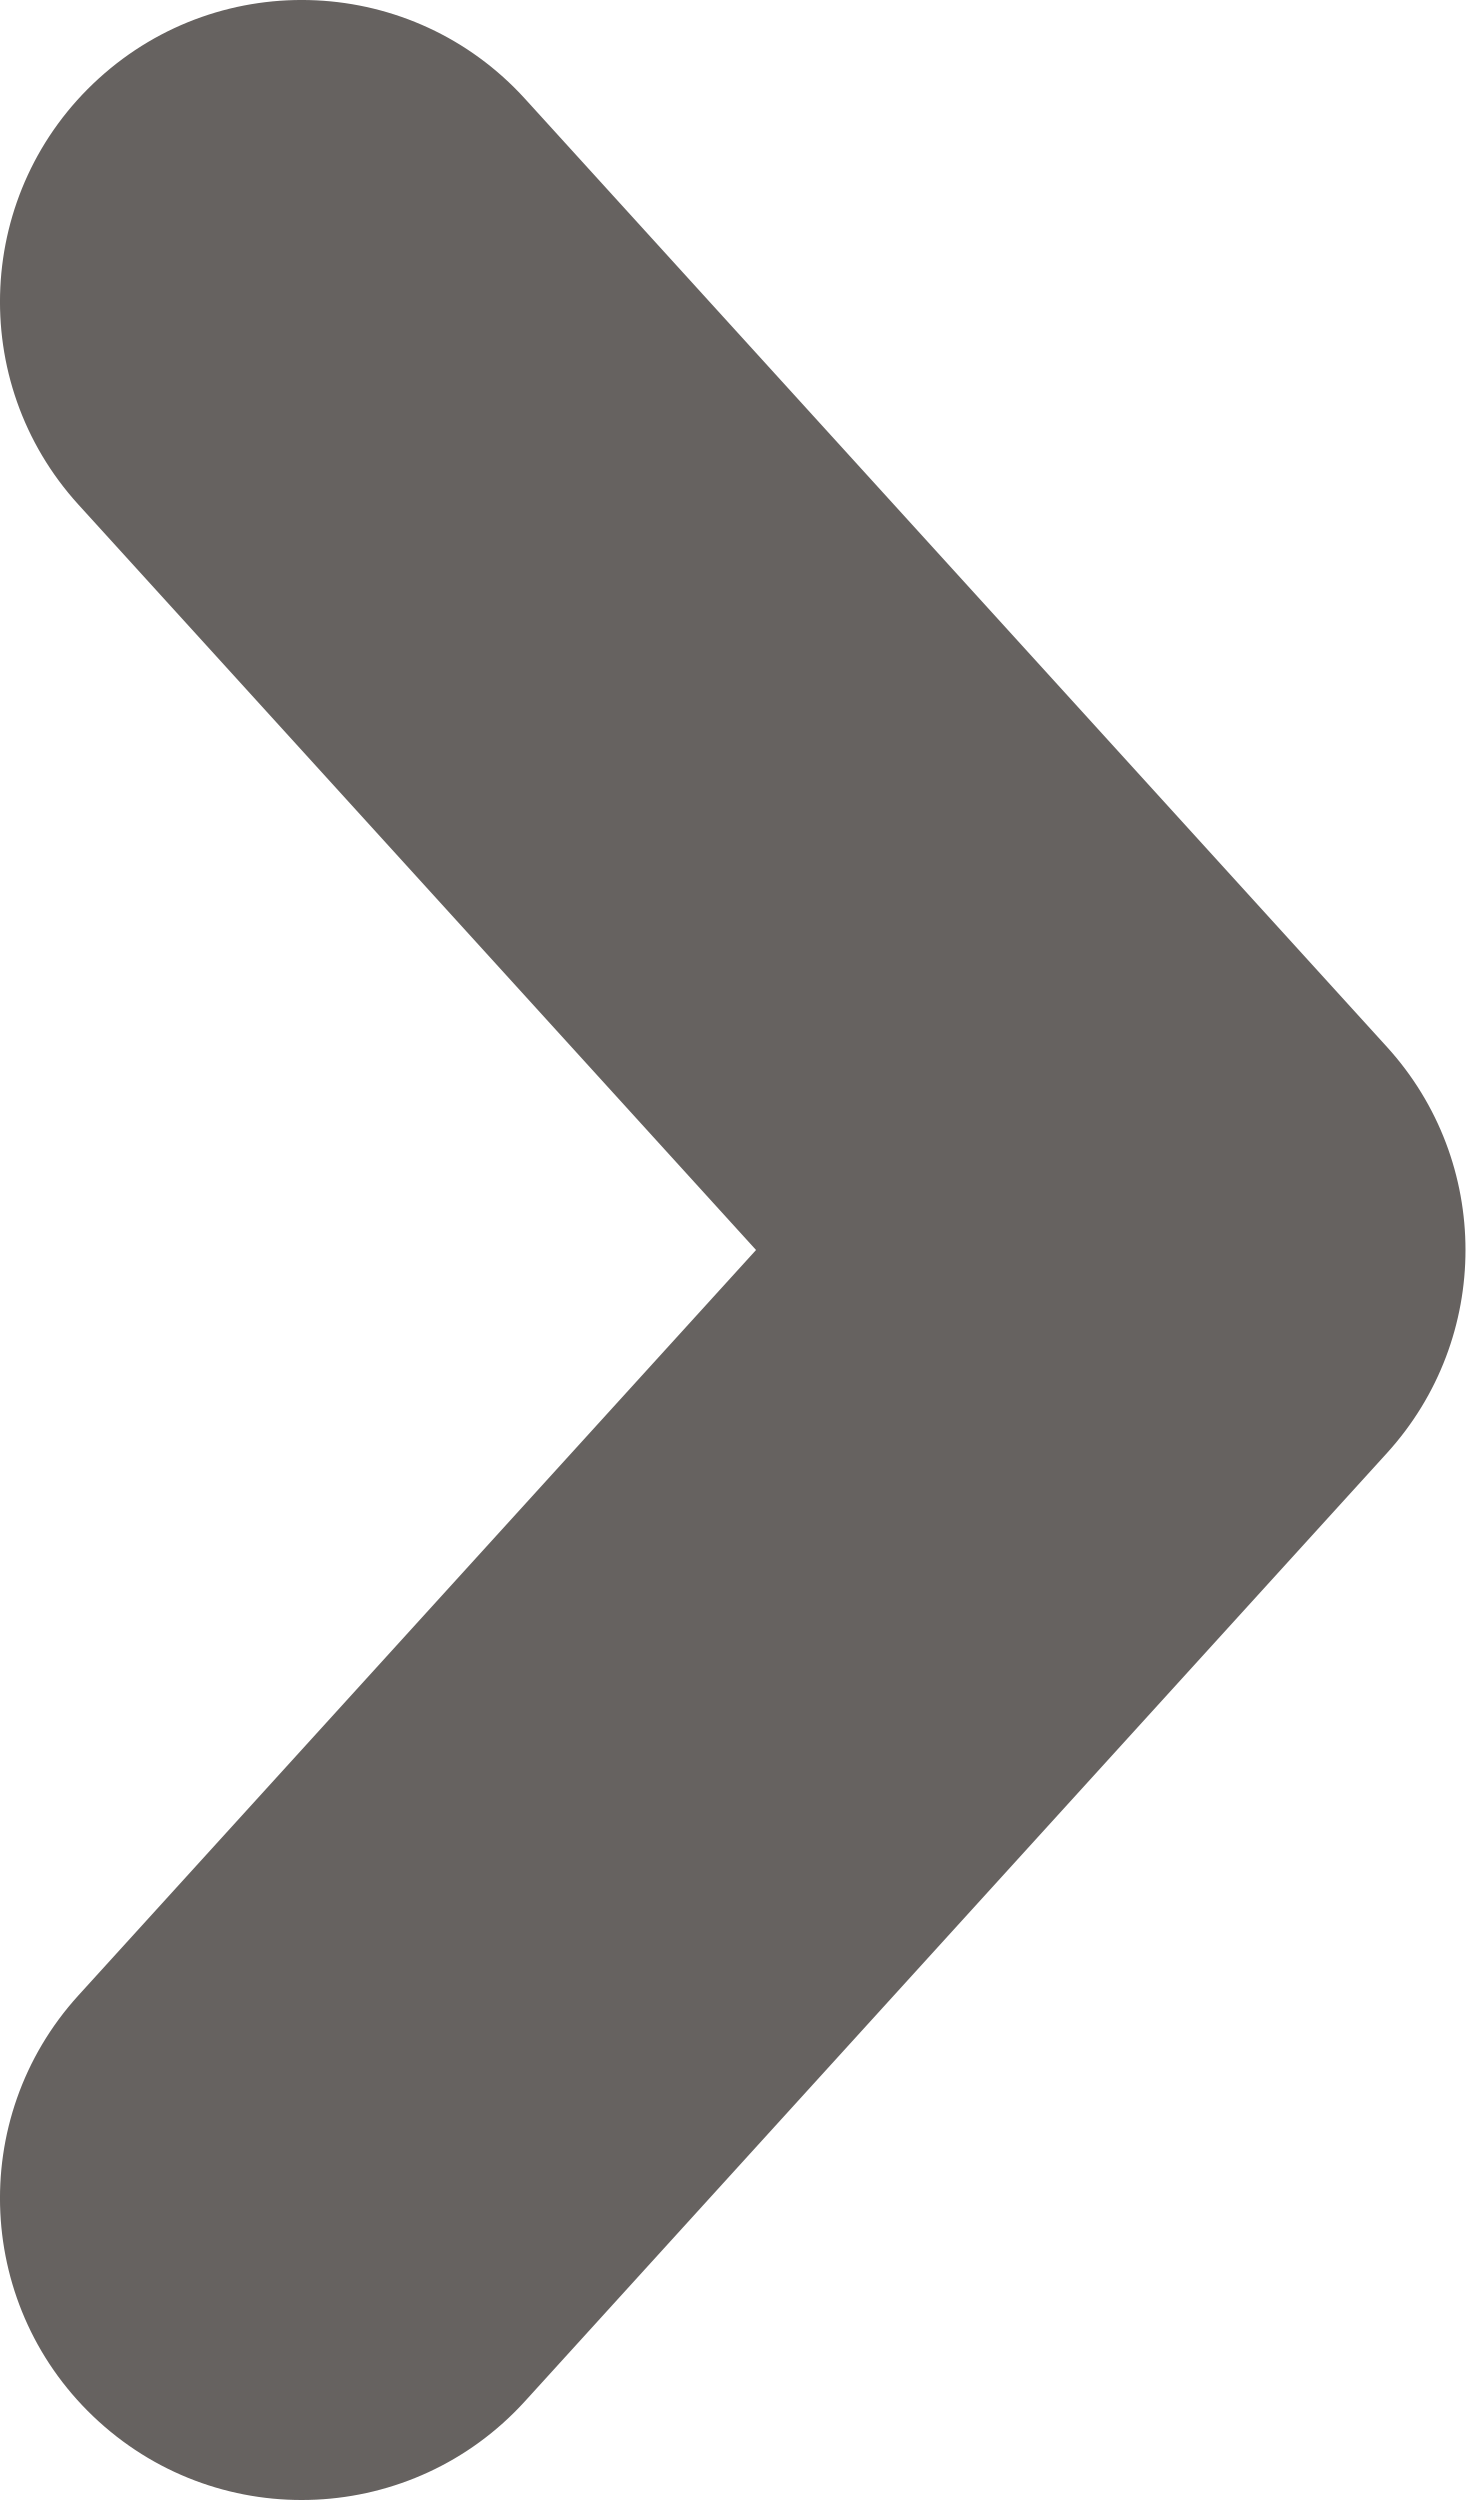
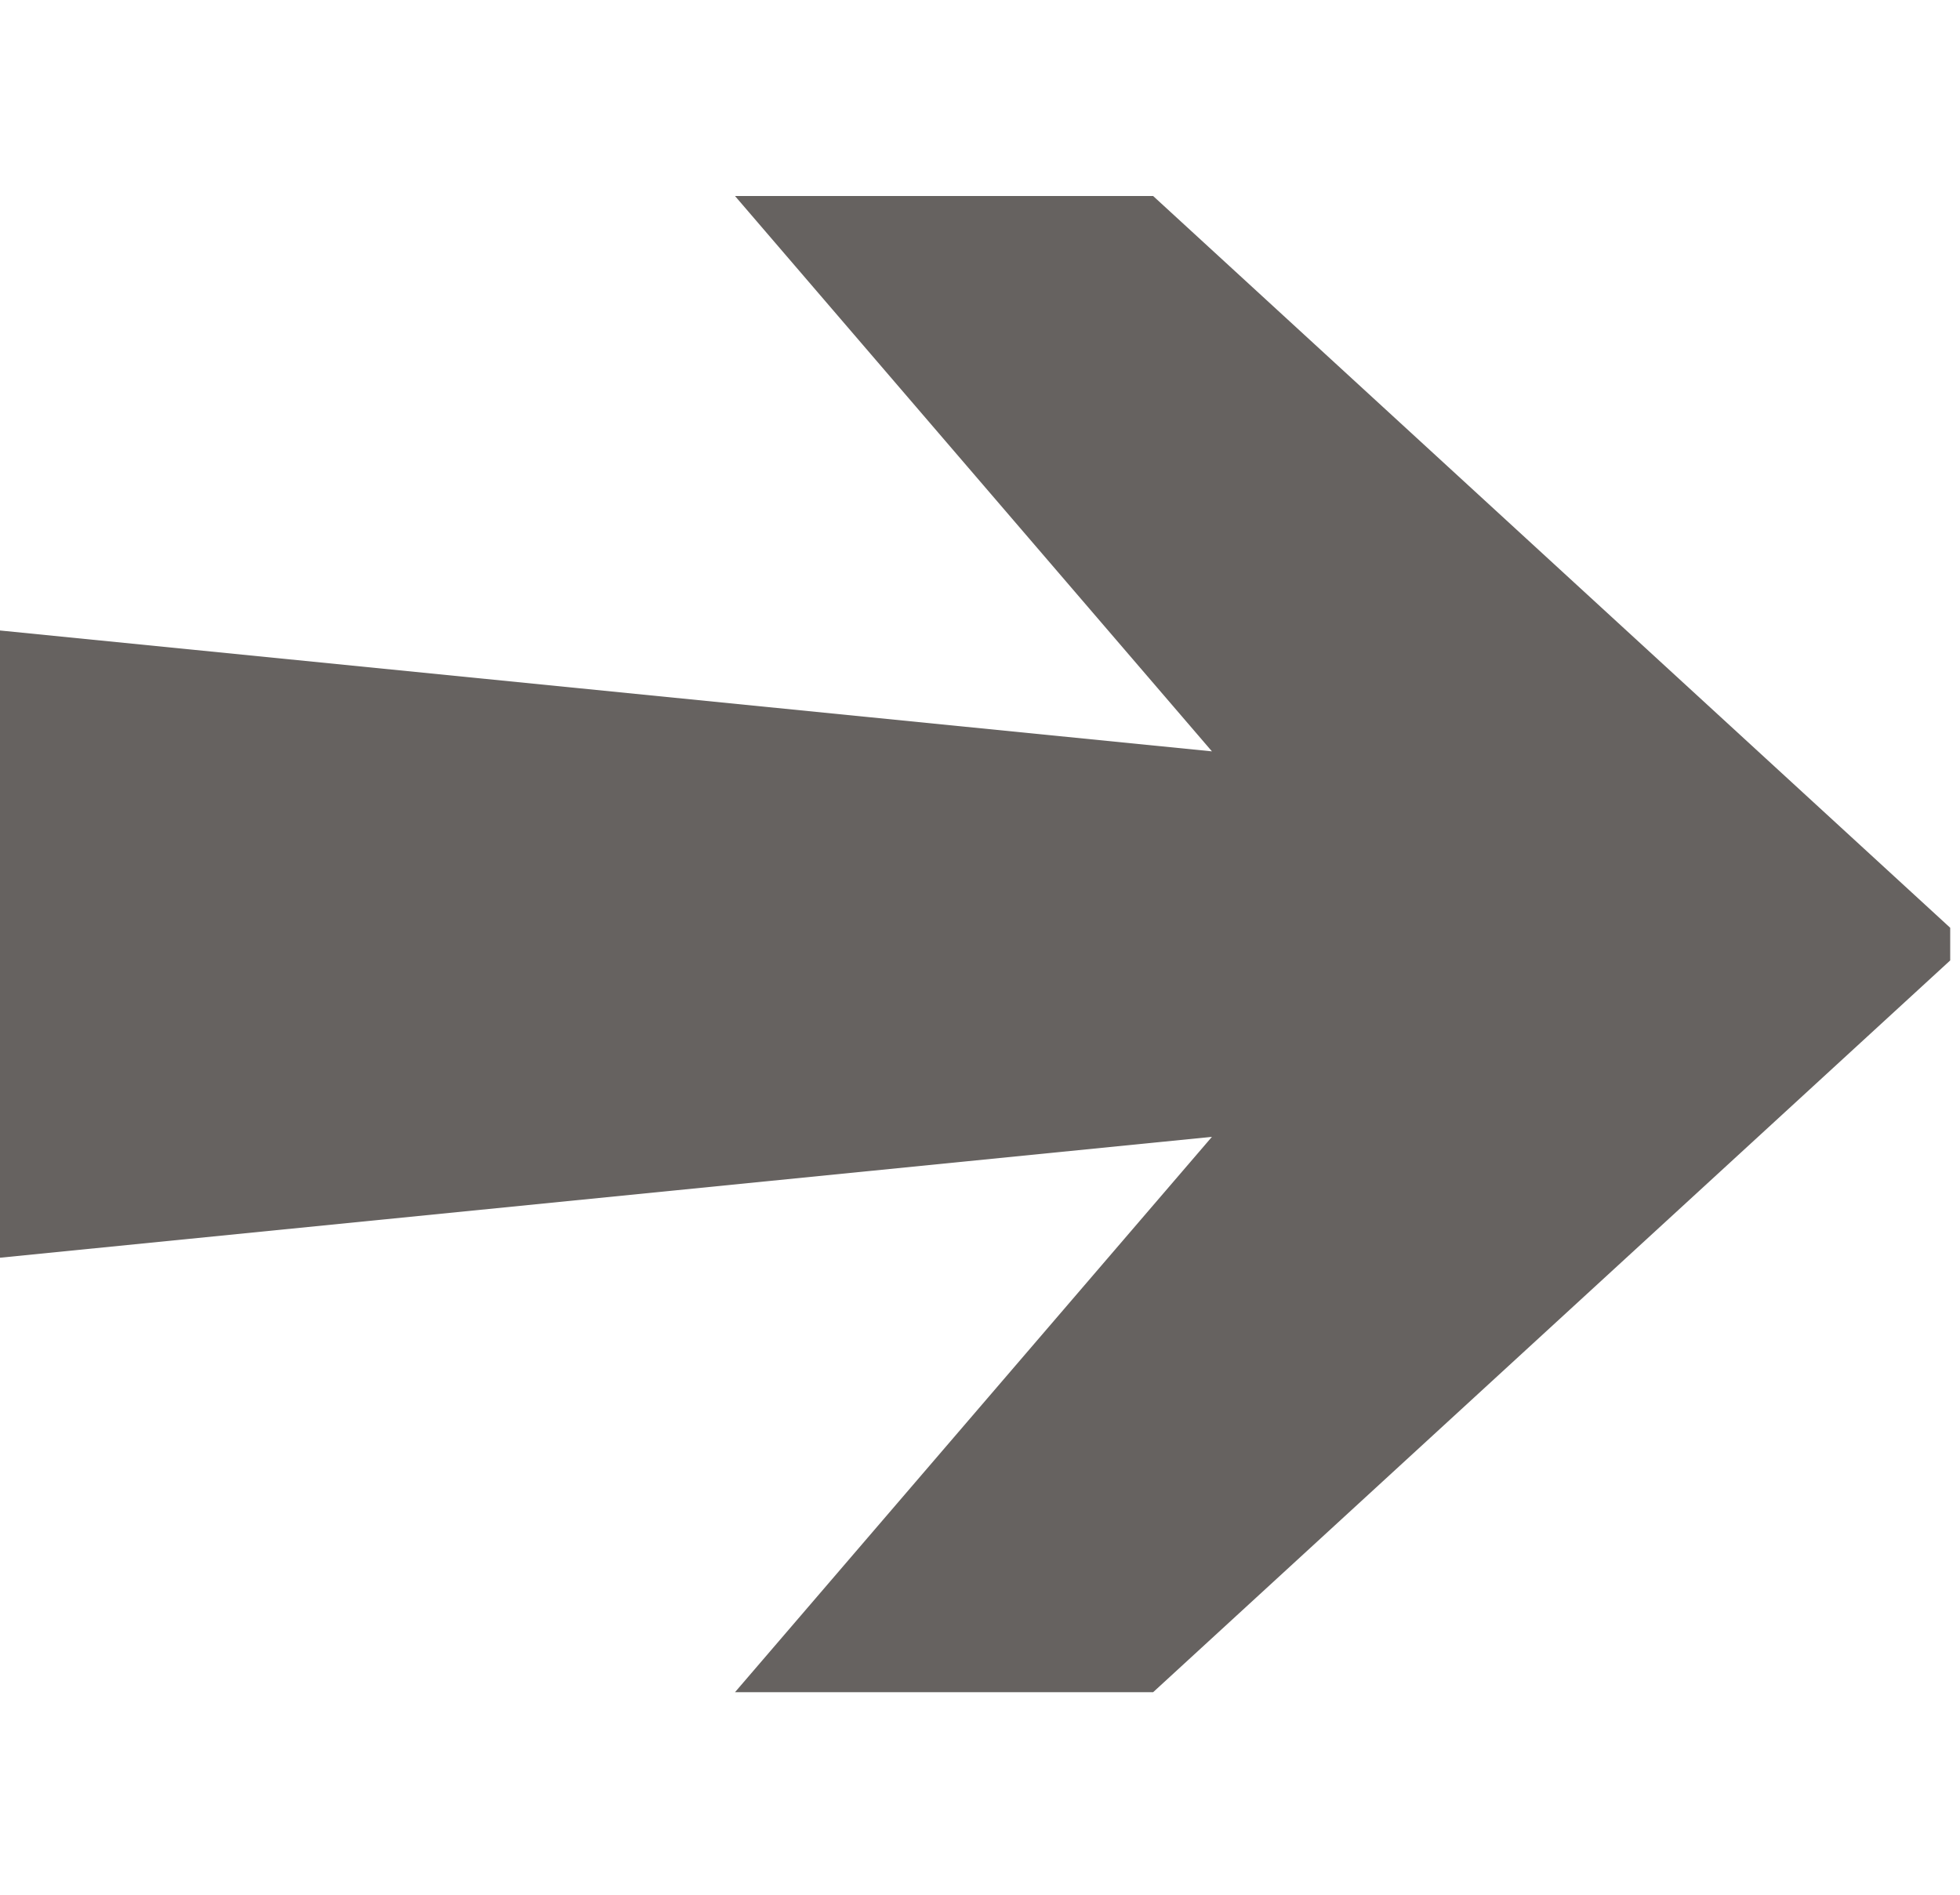
- <svg xmlns="http://www.w3.org/2000/svg" width="17" height="29" viewBox="0 0 17 29" fill="none">
-   <path fill-rule="evenodd" clip-rule="evenodd" d="M1.146 28.09C-0.285 26.79 -0.39 24.576 0.91 23.146L8.77 14.5L0.91 5.854C-0.39 4.424 -0.285 2.211 1.146 0.91C2.576 -0.39 4.79 -0.285 6.09 1.146L16.09 12.146C17.303 13.481 17.303 15.519 16.09 16.854L6.09 27.854C4.79 29.285 2.576 29.39 1.146 28.09Z" fill="#666260" />
+ <svg xmlns="http://www.w3.org/2000/svg" width="30" height="29" viewBox="0 0 30 29" fill="none">
+   <path d="M29.85 14.2L17.65 3H11.25L18.55 11.5L0 9.65V19.25L18.55 17.4L11.25 25.9H17.65L29.85 14.7V14.2Z" fill="#666260" />
</svg>
